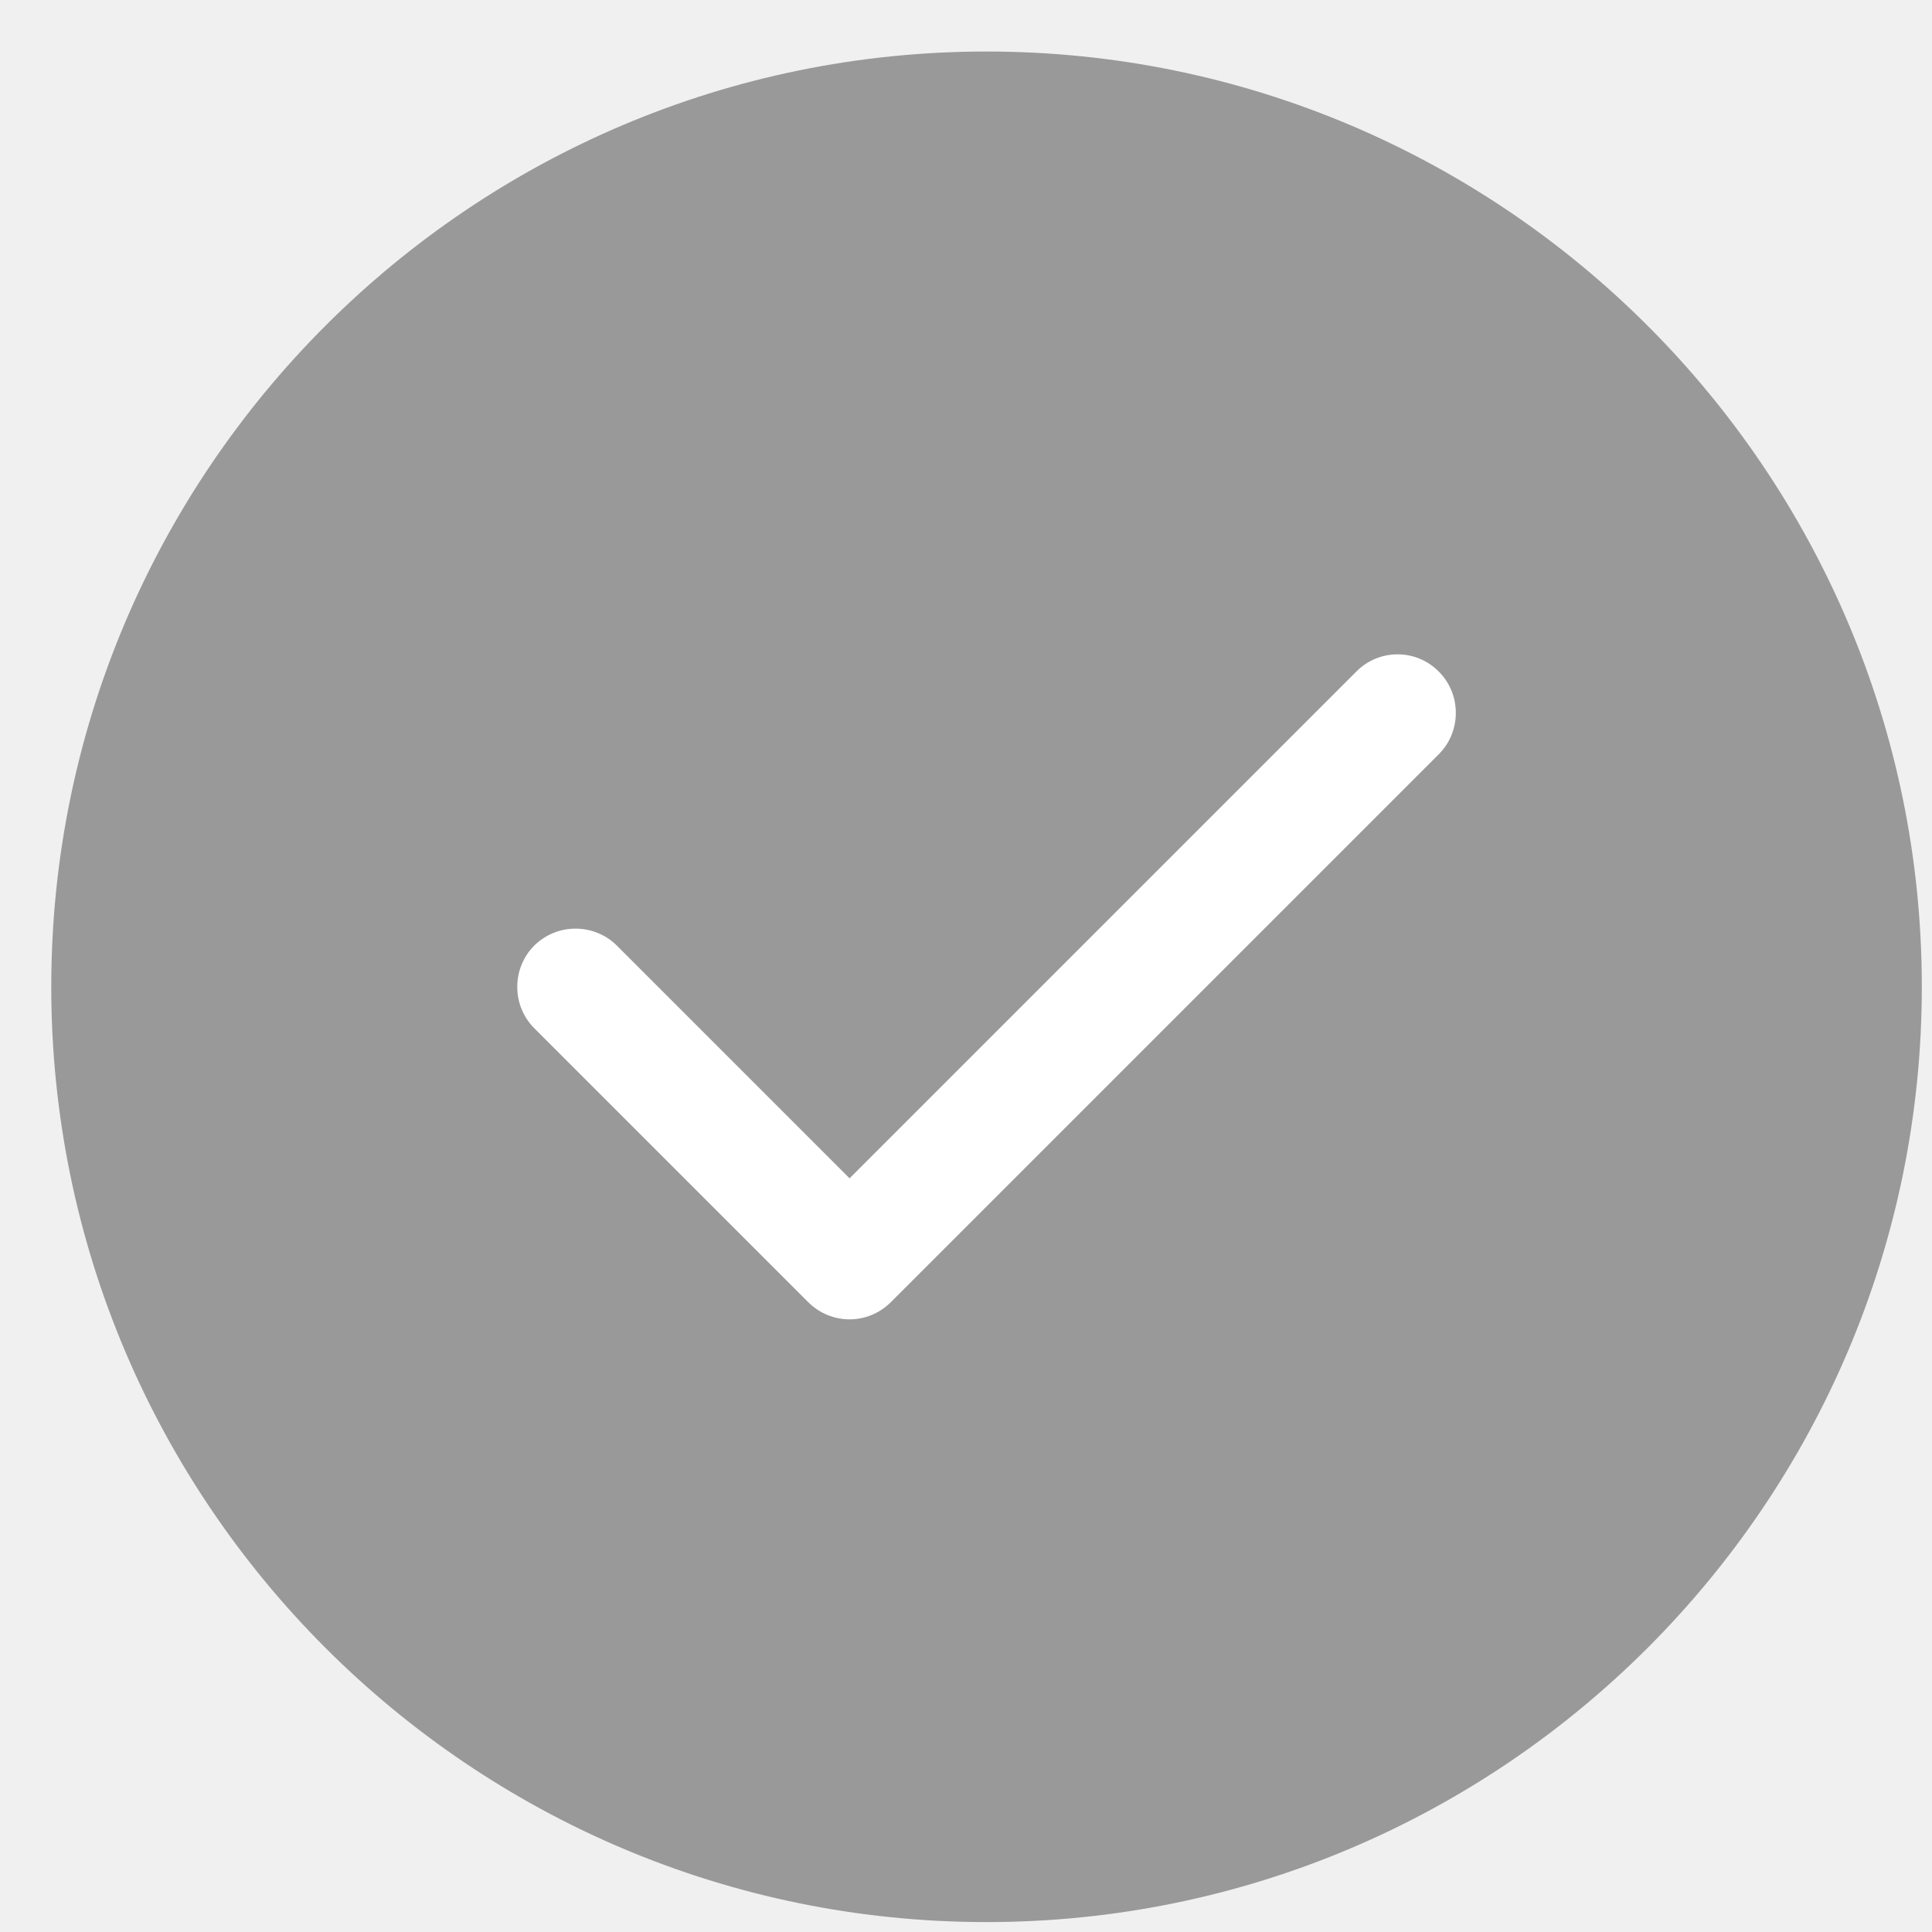
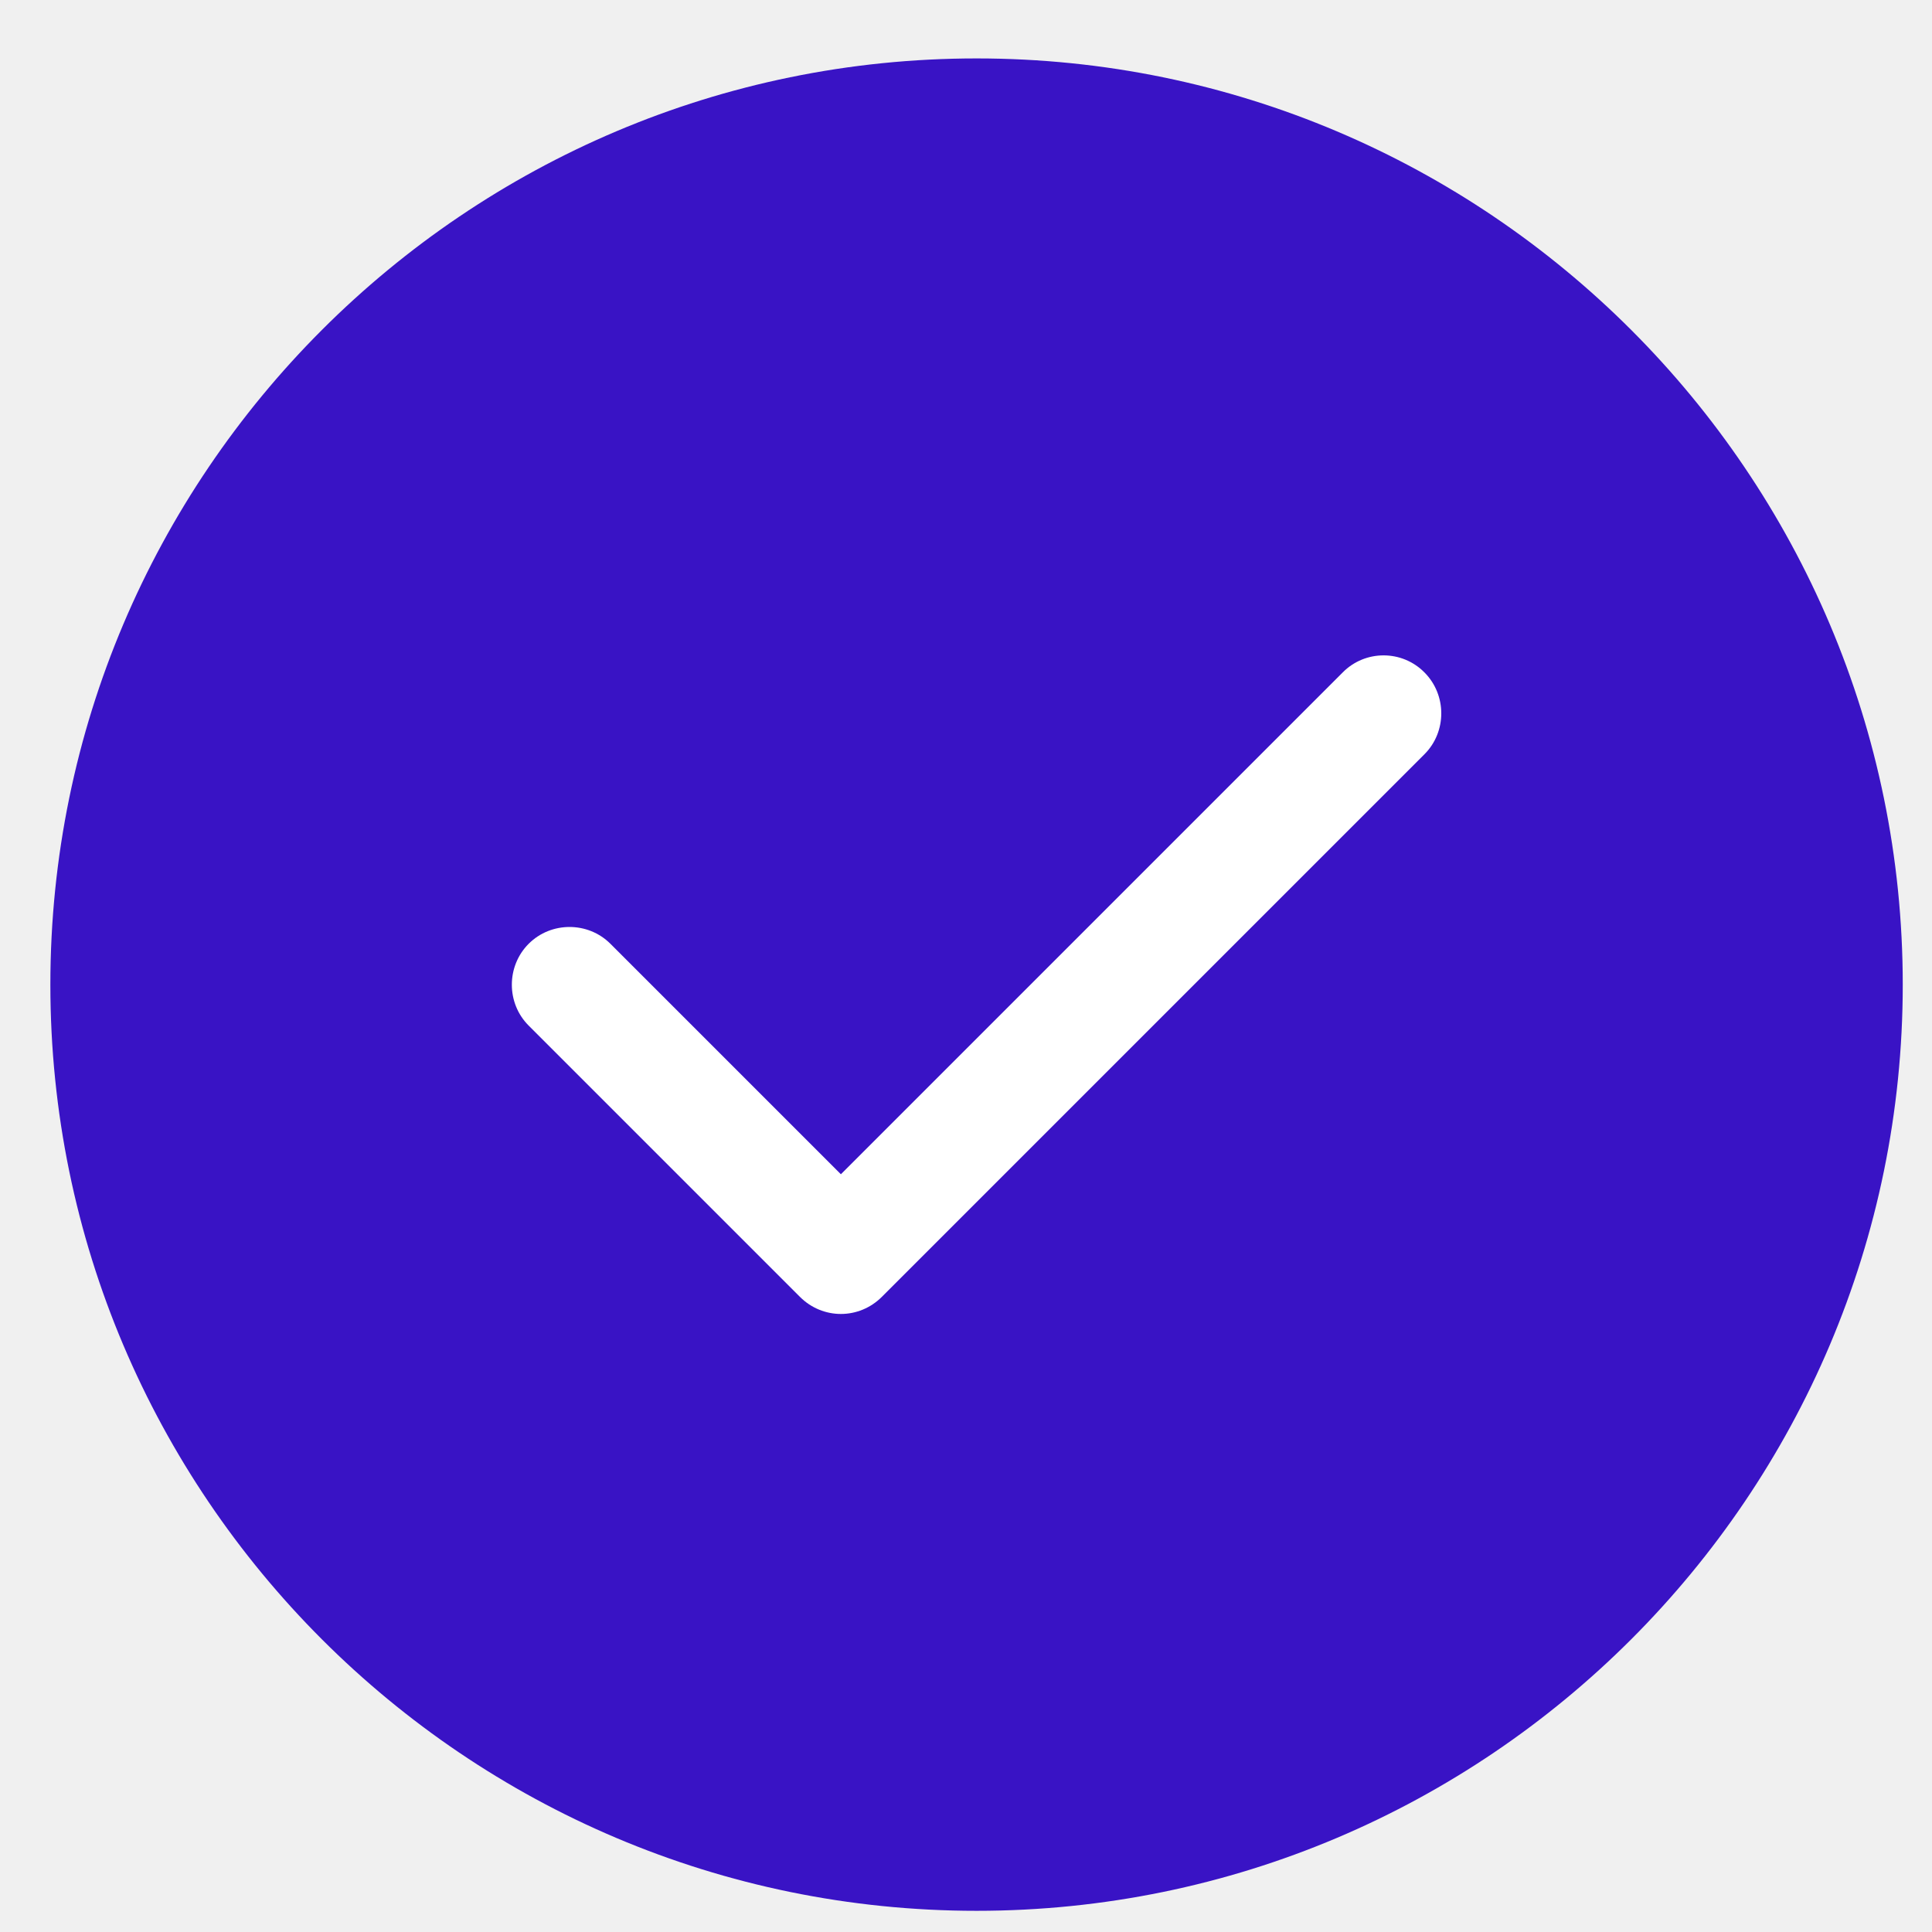
- <svg xmlns="http://www.w3.org/2000/svg" width="30" height="30" viewBox="0 0 30 30" fill="none">
-   <g clip-path="url(#clip0_1313_2606)">
-     <path fill-rule="evenodd" clip-rule="evenodd" d="M15.319 0.8C7.309 0.8 0.796 7.313 0.796 15.323C0.796 23.333 7.309 29.846 15.319 29.846C23.329 29.846 29.842 23.333 29.842 15.323C29.842 7.313 23.329 0.8 15.319 0.8Z" fill="#999999" />
-     <path fill-rule="evenodd" clip-rule="evenodd" d="M22.342 10.429C22.694 10.78 22.694 11.359 22.342 11.711L13.833 20.22C13.657 20.396 13.424 20.487 13.192 20.487C12.959 20.487 12.726 20.396 12.55 20.22L8.296 15.966C7.944 15.614 7.944 15.035 8.296 14.683C8.648 14.332 9.226 14.332 9.578 14.683L13.192 18.297L21.06 10.429C21.412 10.071 21.99 10.071 22.342 10.429Z" fill="white" />
+ <svg xmlns="http://www.w3.org/2000/svg" width="29" height="29" viewBox="0 0 29 29" fill="none">
+   <g clip-path="url(#clip0_1656_2089)">
+     <path fill-rule="evenodd" clip-rule="evenodd" d="M14.659 0.877C6.99 0.877 0.756 7.112 0.756 14.78C0.756 22.448 6.99 28.682 14.659 28.682C22.327 28.682 28.561 22.448 28.561 14.78C28.561 7.112 22.327 0.877 14.659 0.877Z" fill="#3913C5" />
+     <path fill-rule="evenodd" clip-rule="evenodd" d="M21.382 10.094C21.718 10.431 21.718 10.985 21.382 11.321L13.236 19.467C13.067 19.636 12.845 19.723 12.622 19.723C12.399 19.723 12.177 19.636 12.008 19.467L7.935 15.394C7.599 15.058 7.599 14.504 7.935 14.167C8.272 13.83 8.826 13.83 9.163 14.167L12.622 17.626L20.154 10.094C20.491 9.752 21.045 9.752 21.382 10.094Z" fill="white" />
  </g>
  <defs>
-     <clipPath id="clip0_1313_2606">
-       <rect width="29.046" height="29.046" fill="white" transform="translate(0.796143 0.800293)" />
+     <clipPath id="clip0_1656_2089">
+       <rect width="27.805" height="27.805" fill="white" transform="translate(0.756104 0.878418)" />
    </clipPath>
  </defs>
</svg>
